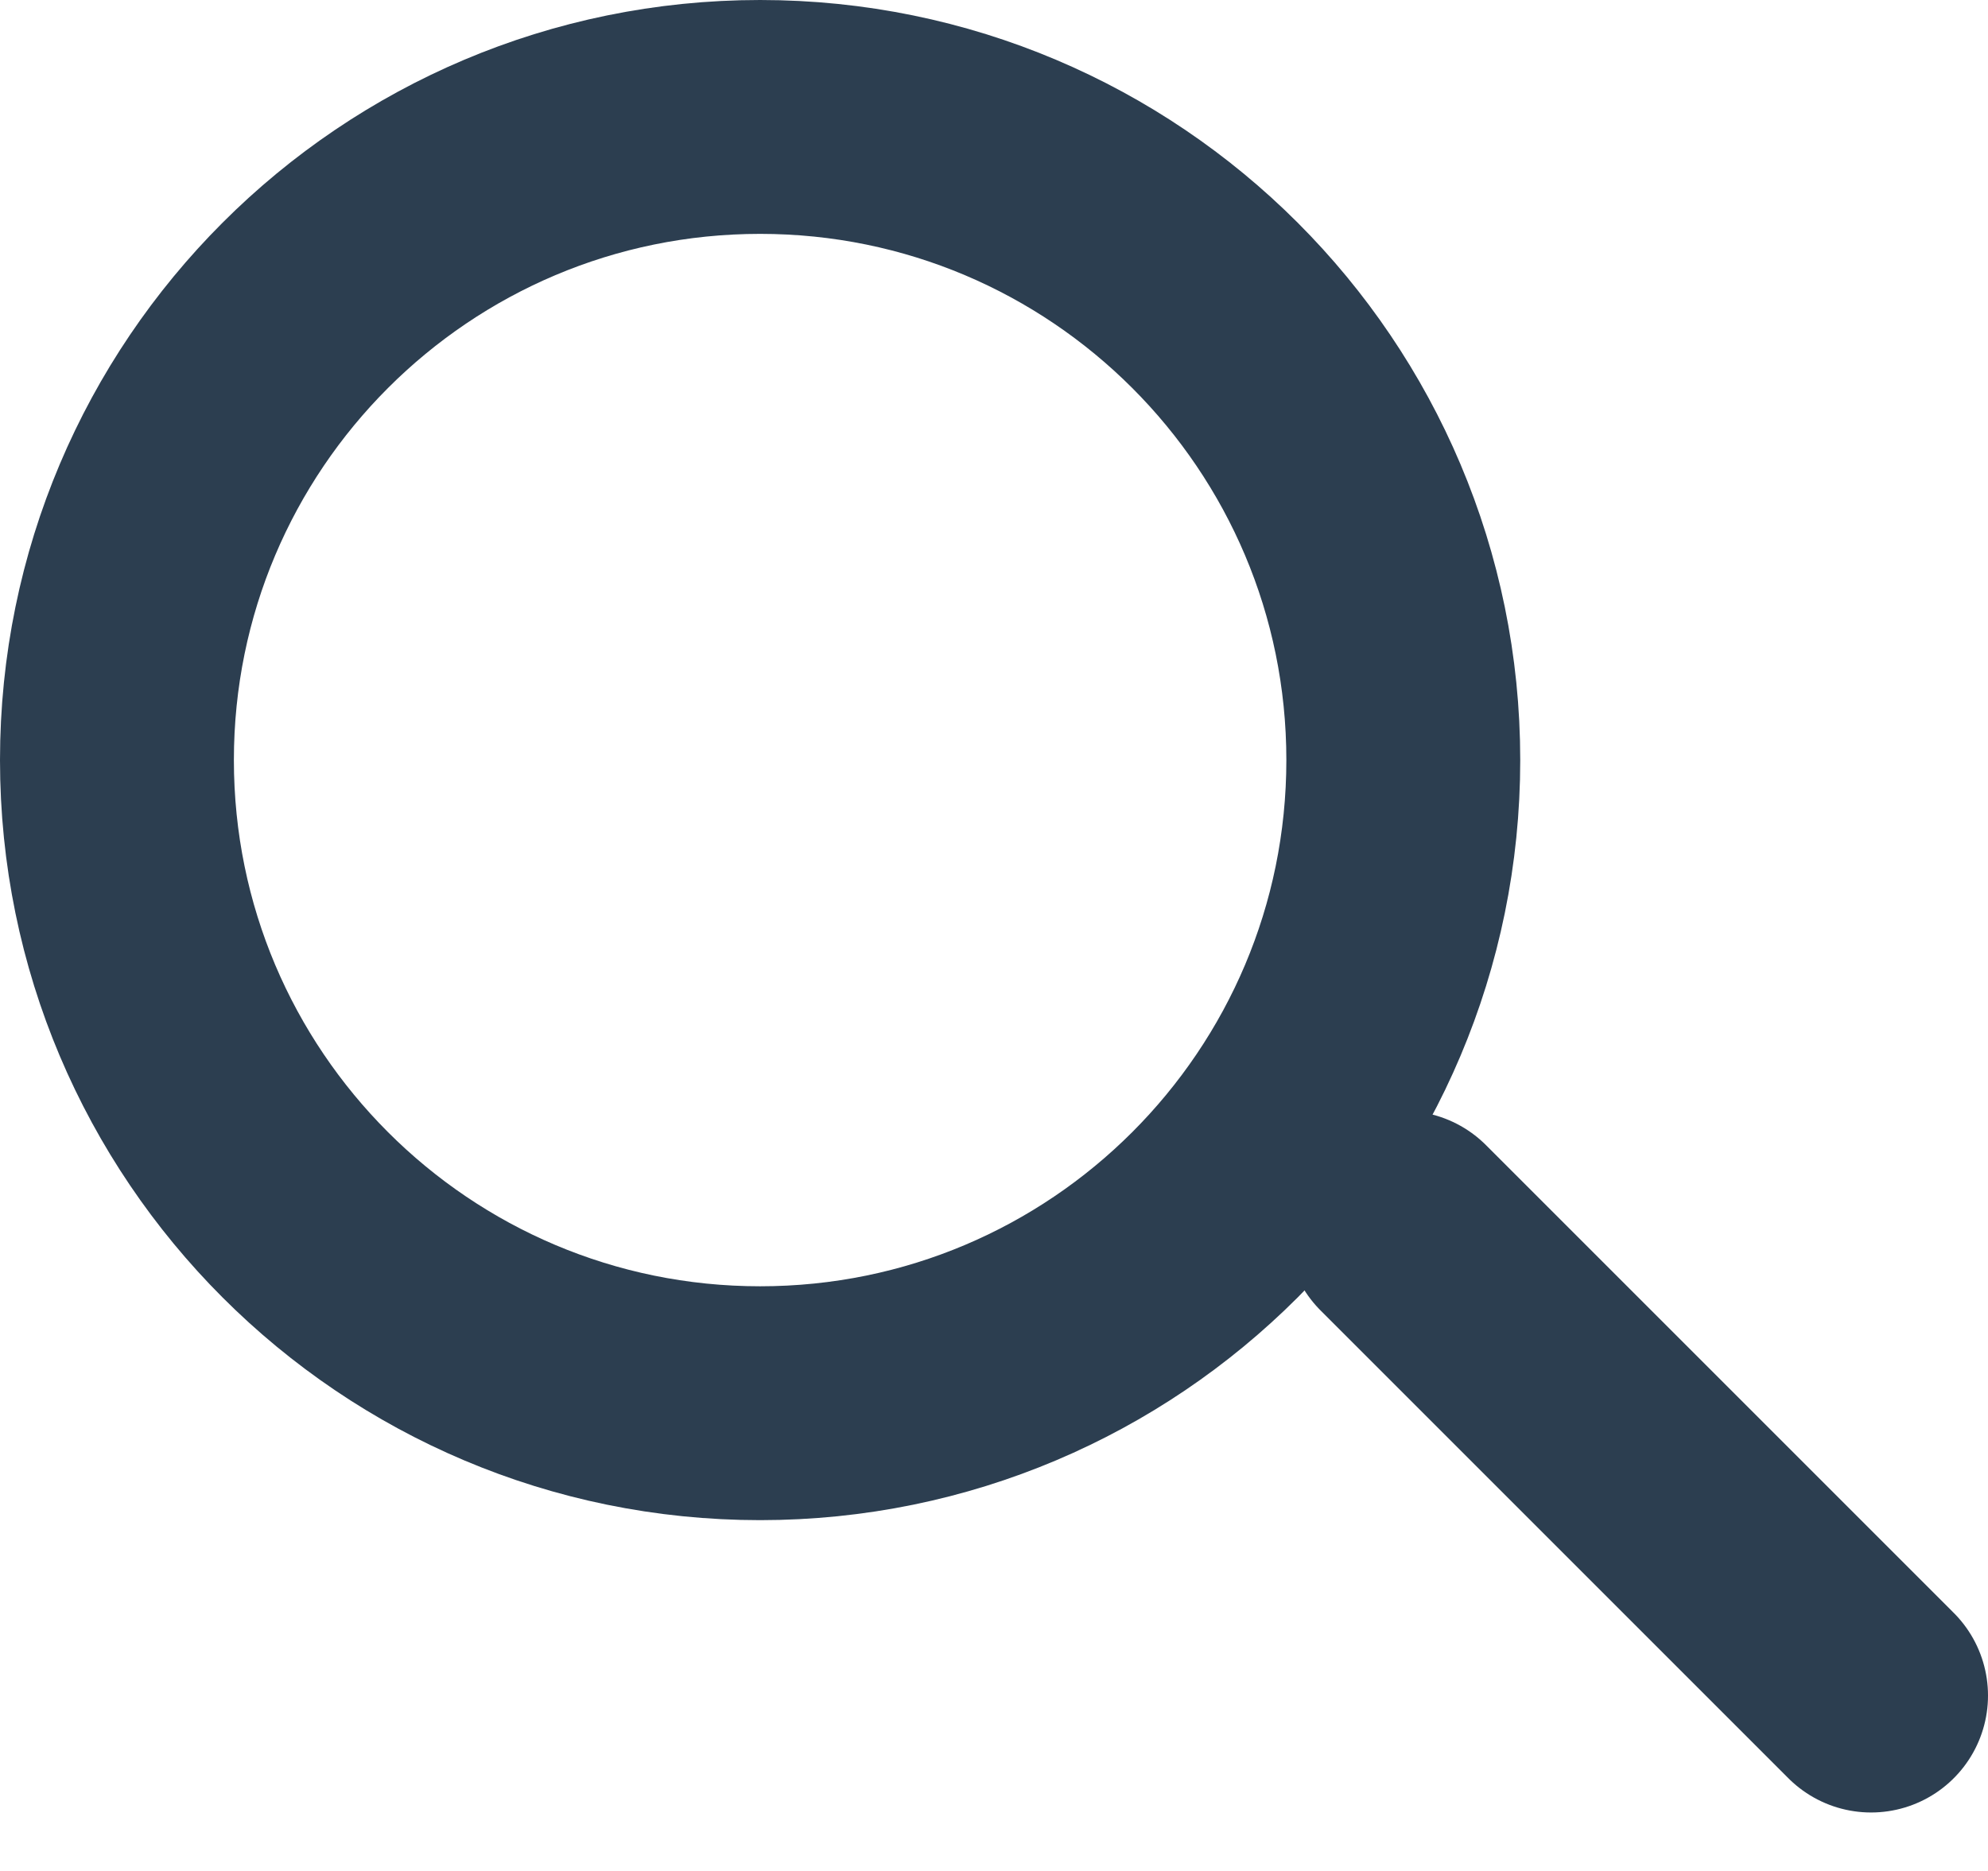
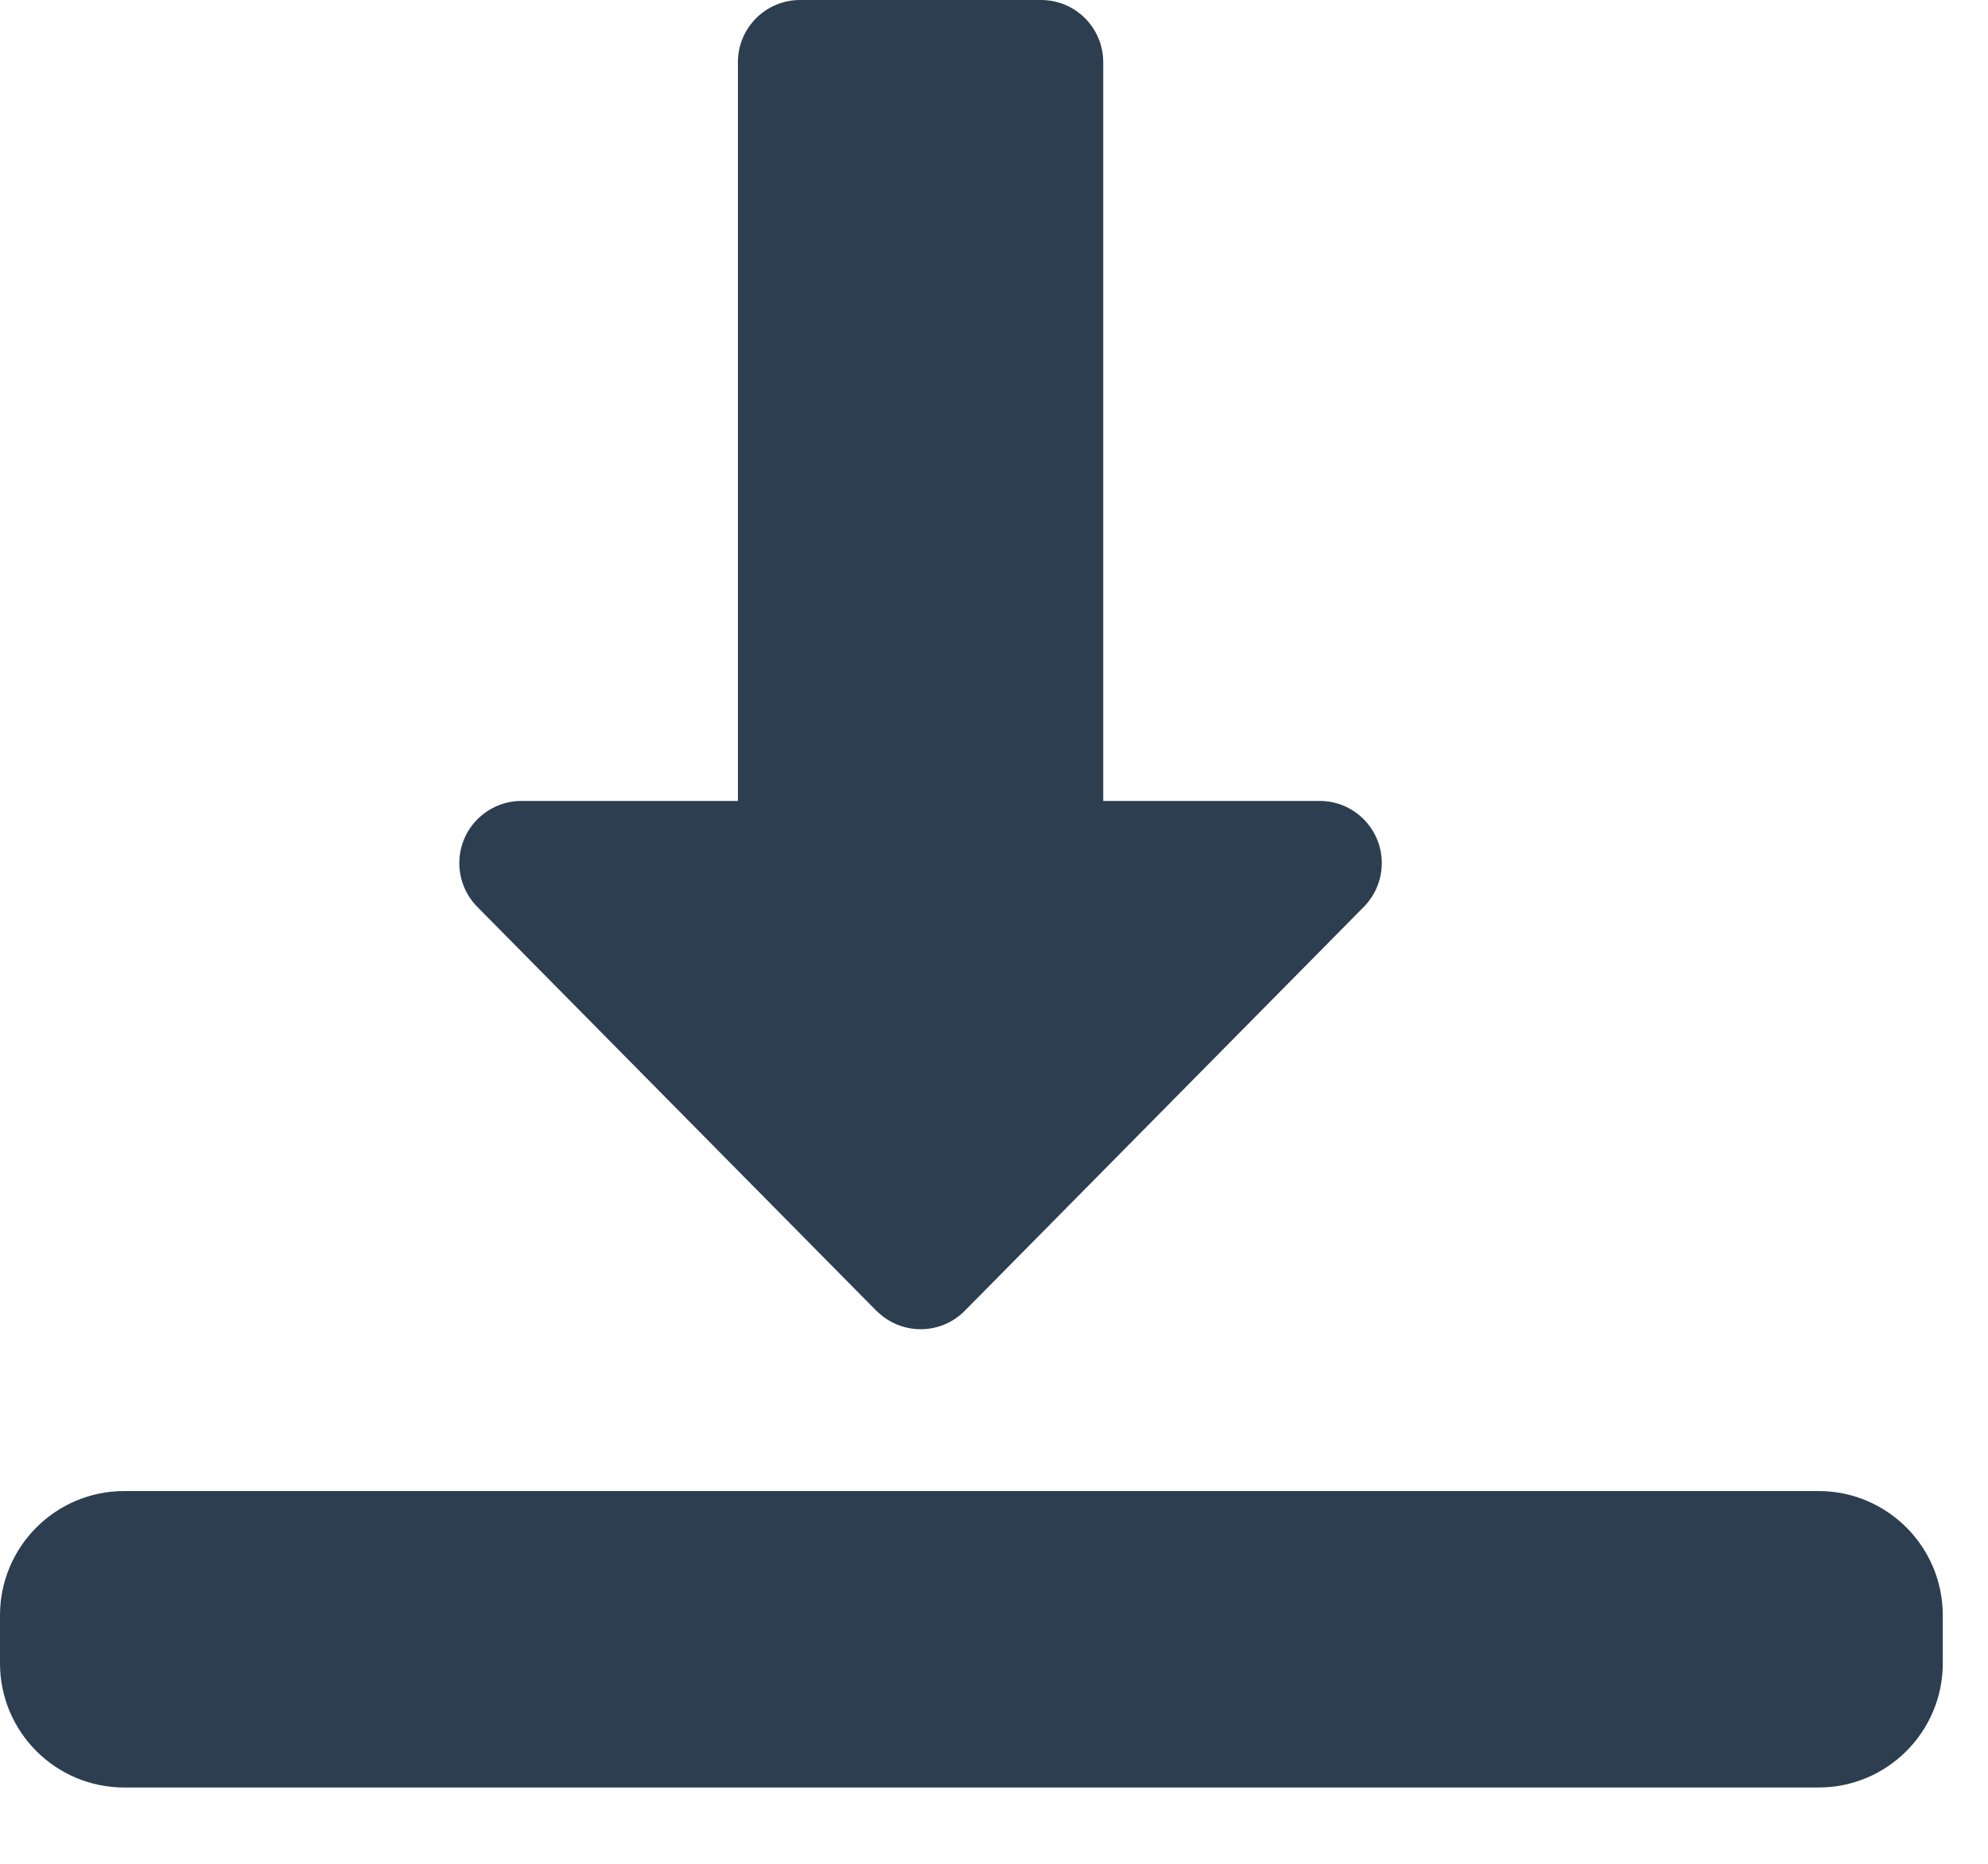
- <svg xmlns="http://www.w3.org/2000/svg" height="16" viewBox="0 0 17 16" width="17">
-   <g fill="none" fill-rule="evenodd" stroke="#2c3e50" stroke-width="2">
-     <circle cx="6.5" cy="6.5" r="5.5" />
-     <path d="m12 10.5 4 4" stroke-linecap="round" />
+ <svg xmlns="http://www.w3.org/2000/svg" width="16" height="15" viewBox="0 0 16 15">
+   <g fill="#2C3E50" fill-rule="evenodd">
+     <path d="M8.879 6.446h1.742c.276 0 .5.224.5.5 0 .132-.052.258-.144.352l-3.212 3.251c-.194.197-.51.198-.707.004l-.005-.004-3.212-3.251c-.194-.197-.192-.513.004-.707.094-.093.22-.145.352-.145h1.742V.5c0-.276.224-.5.5-.5h1.94c.276 0 .5.224.5.5v5.946z" />
+     <rect width="15.636" height="2.386" y="12" rx="1" />
  </g>
</svg>
